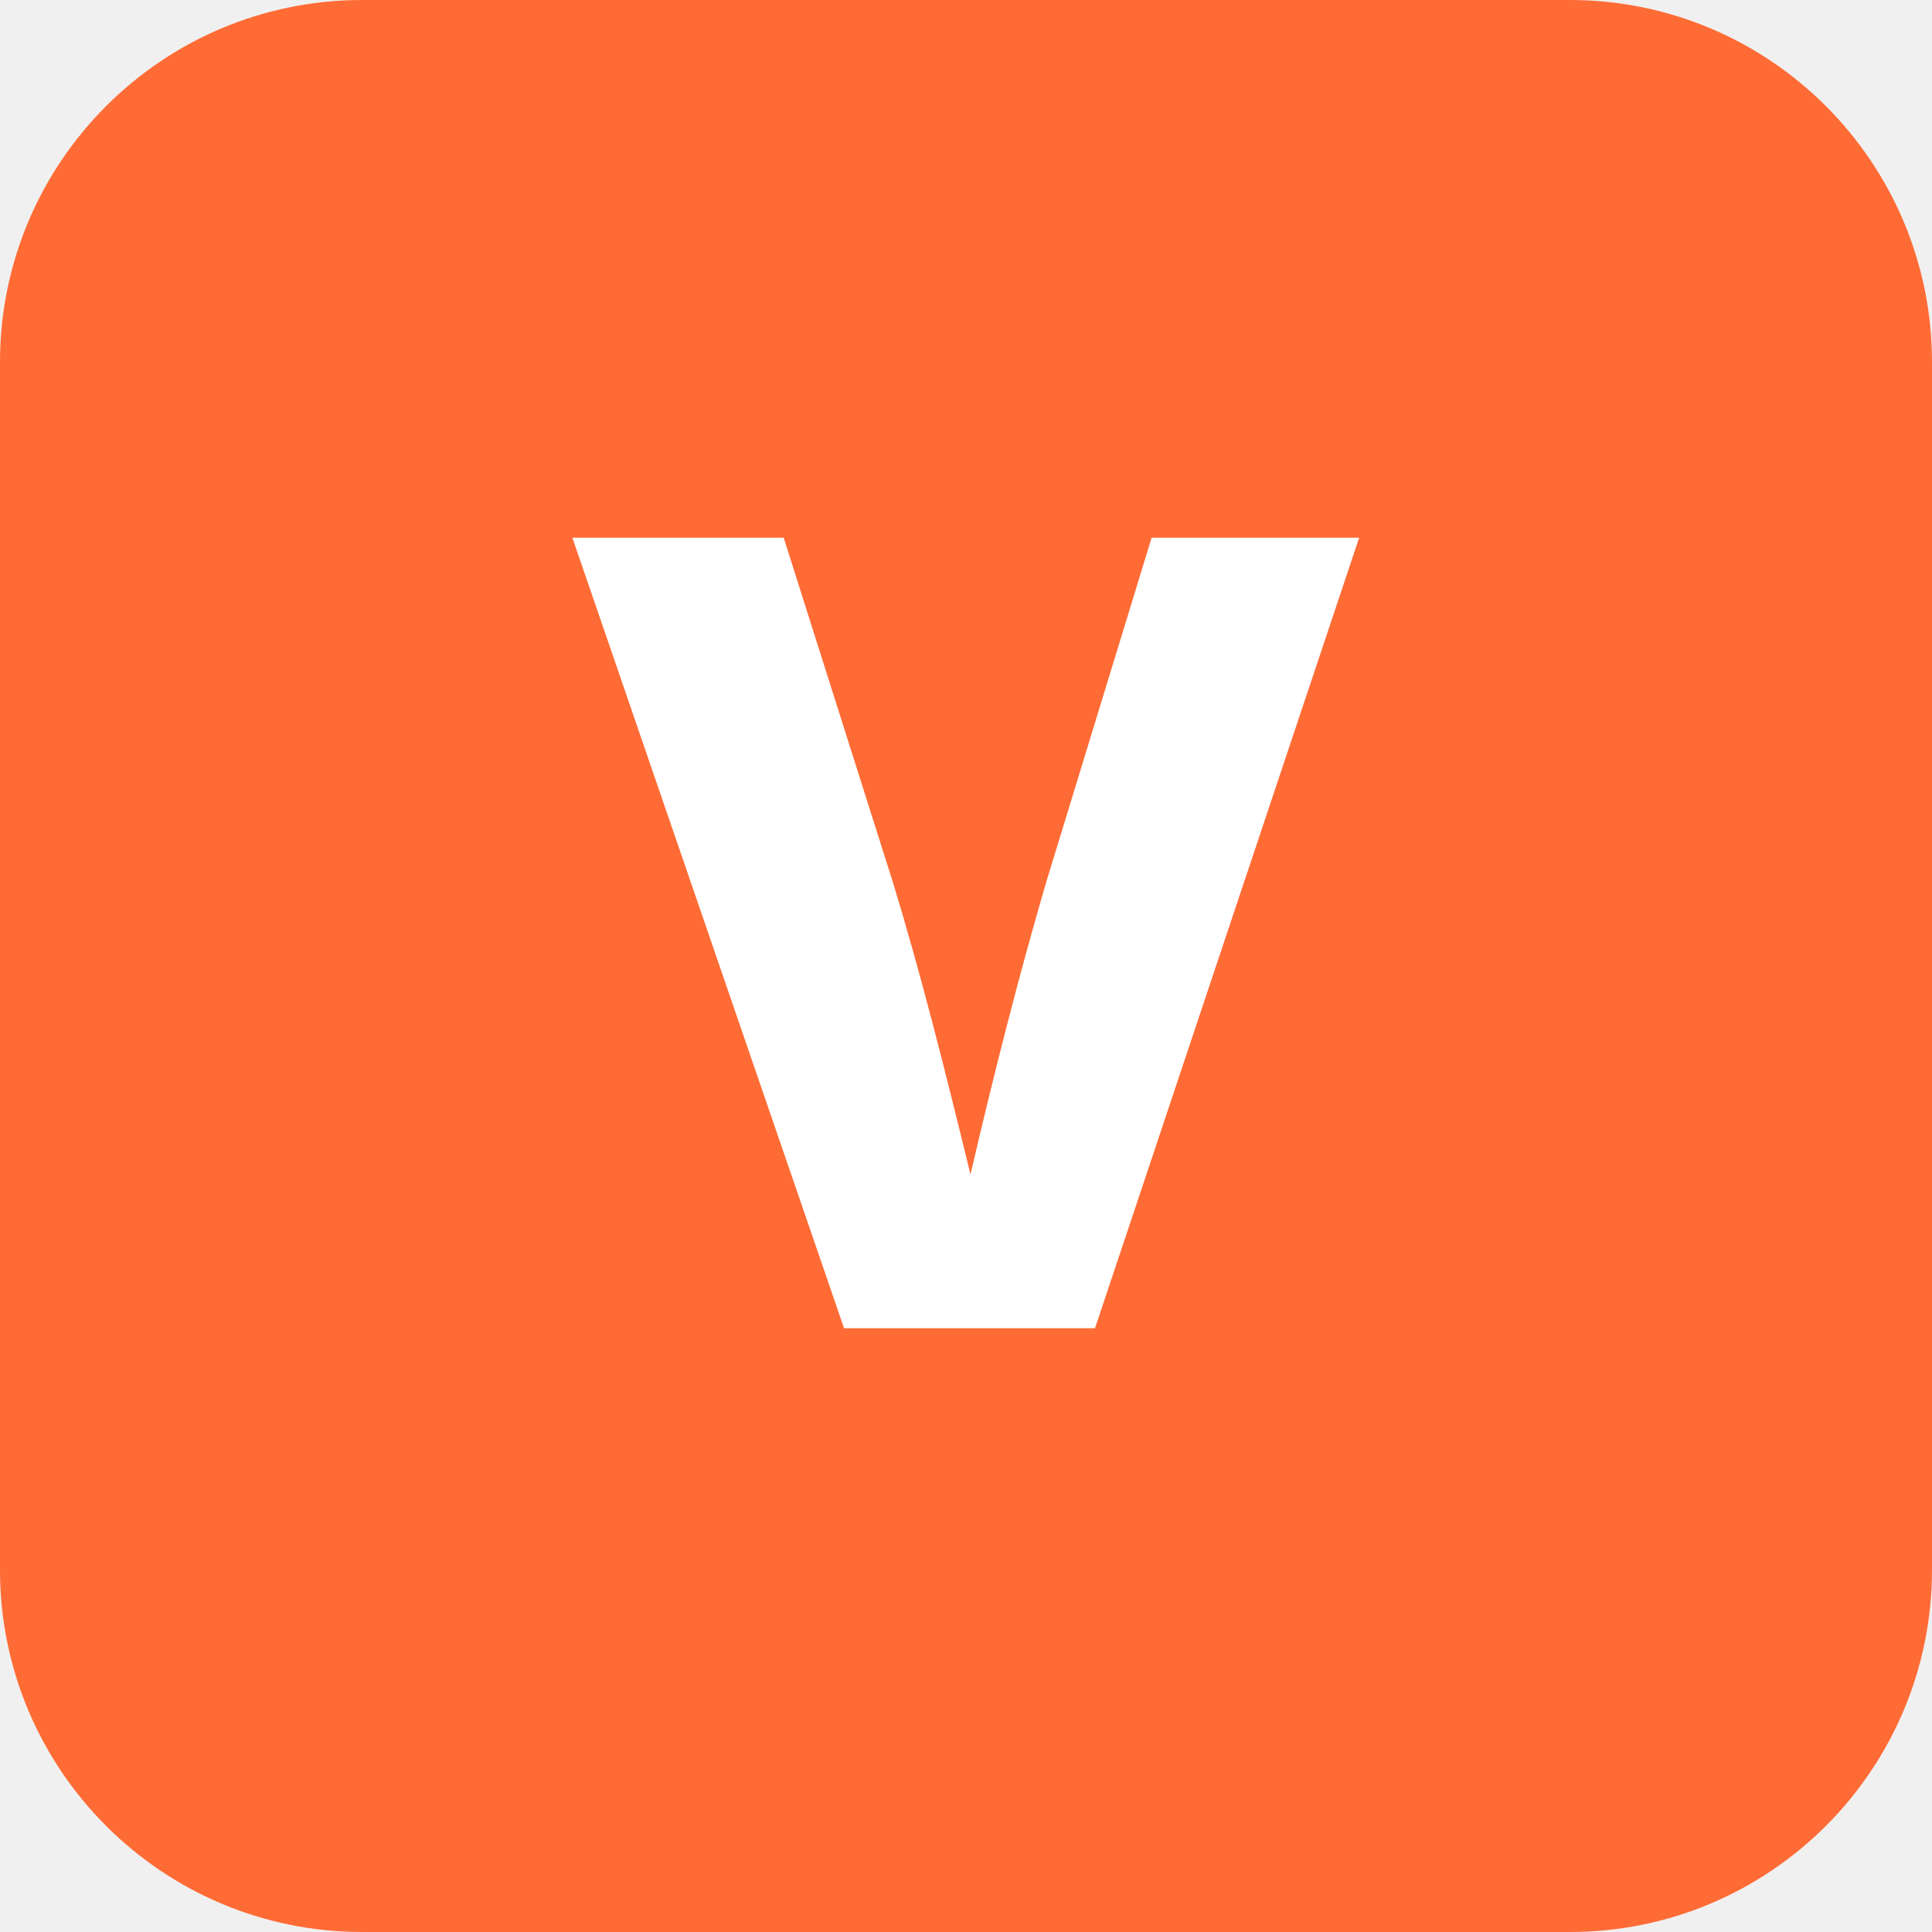
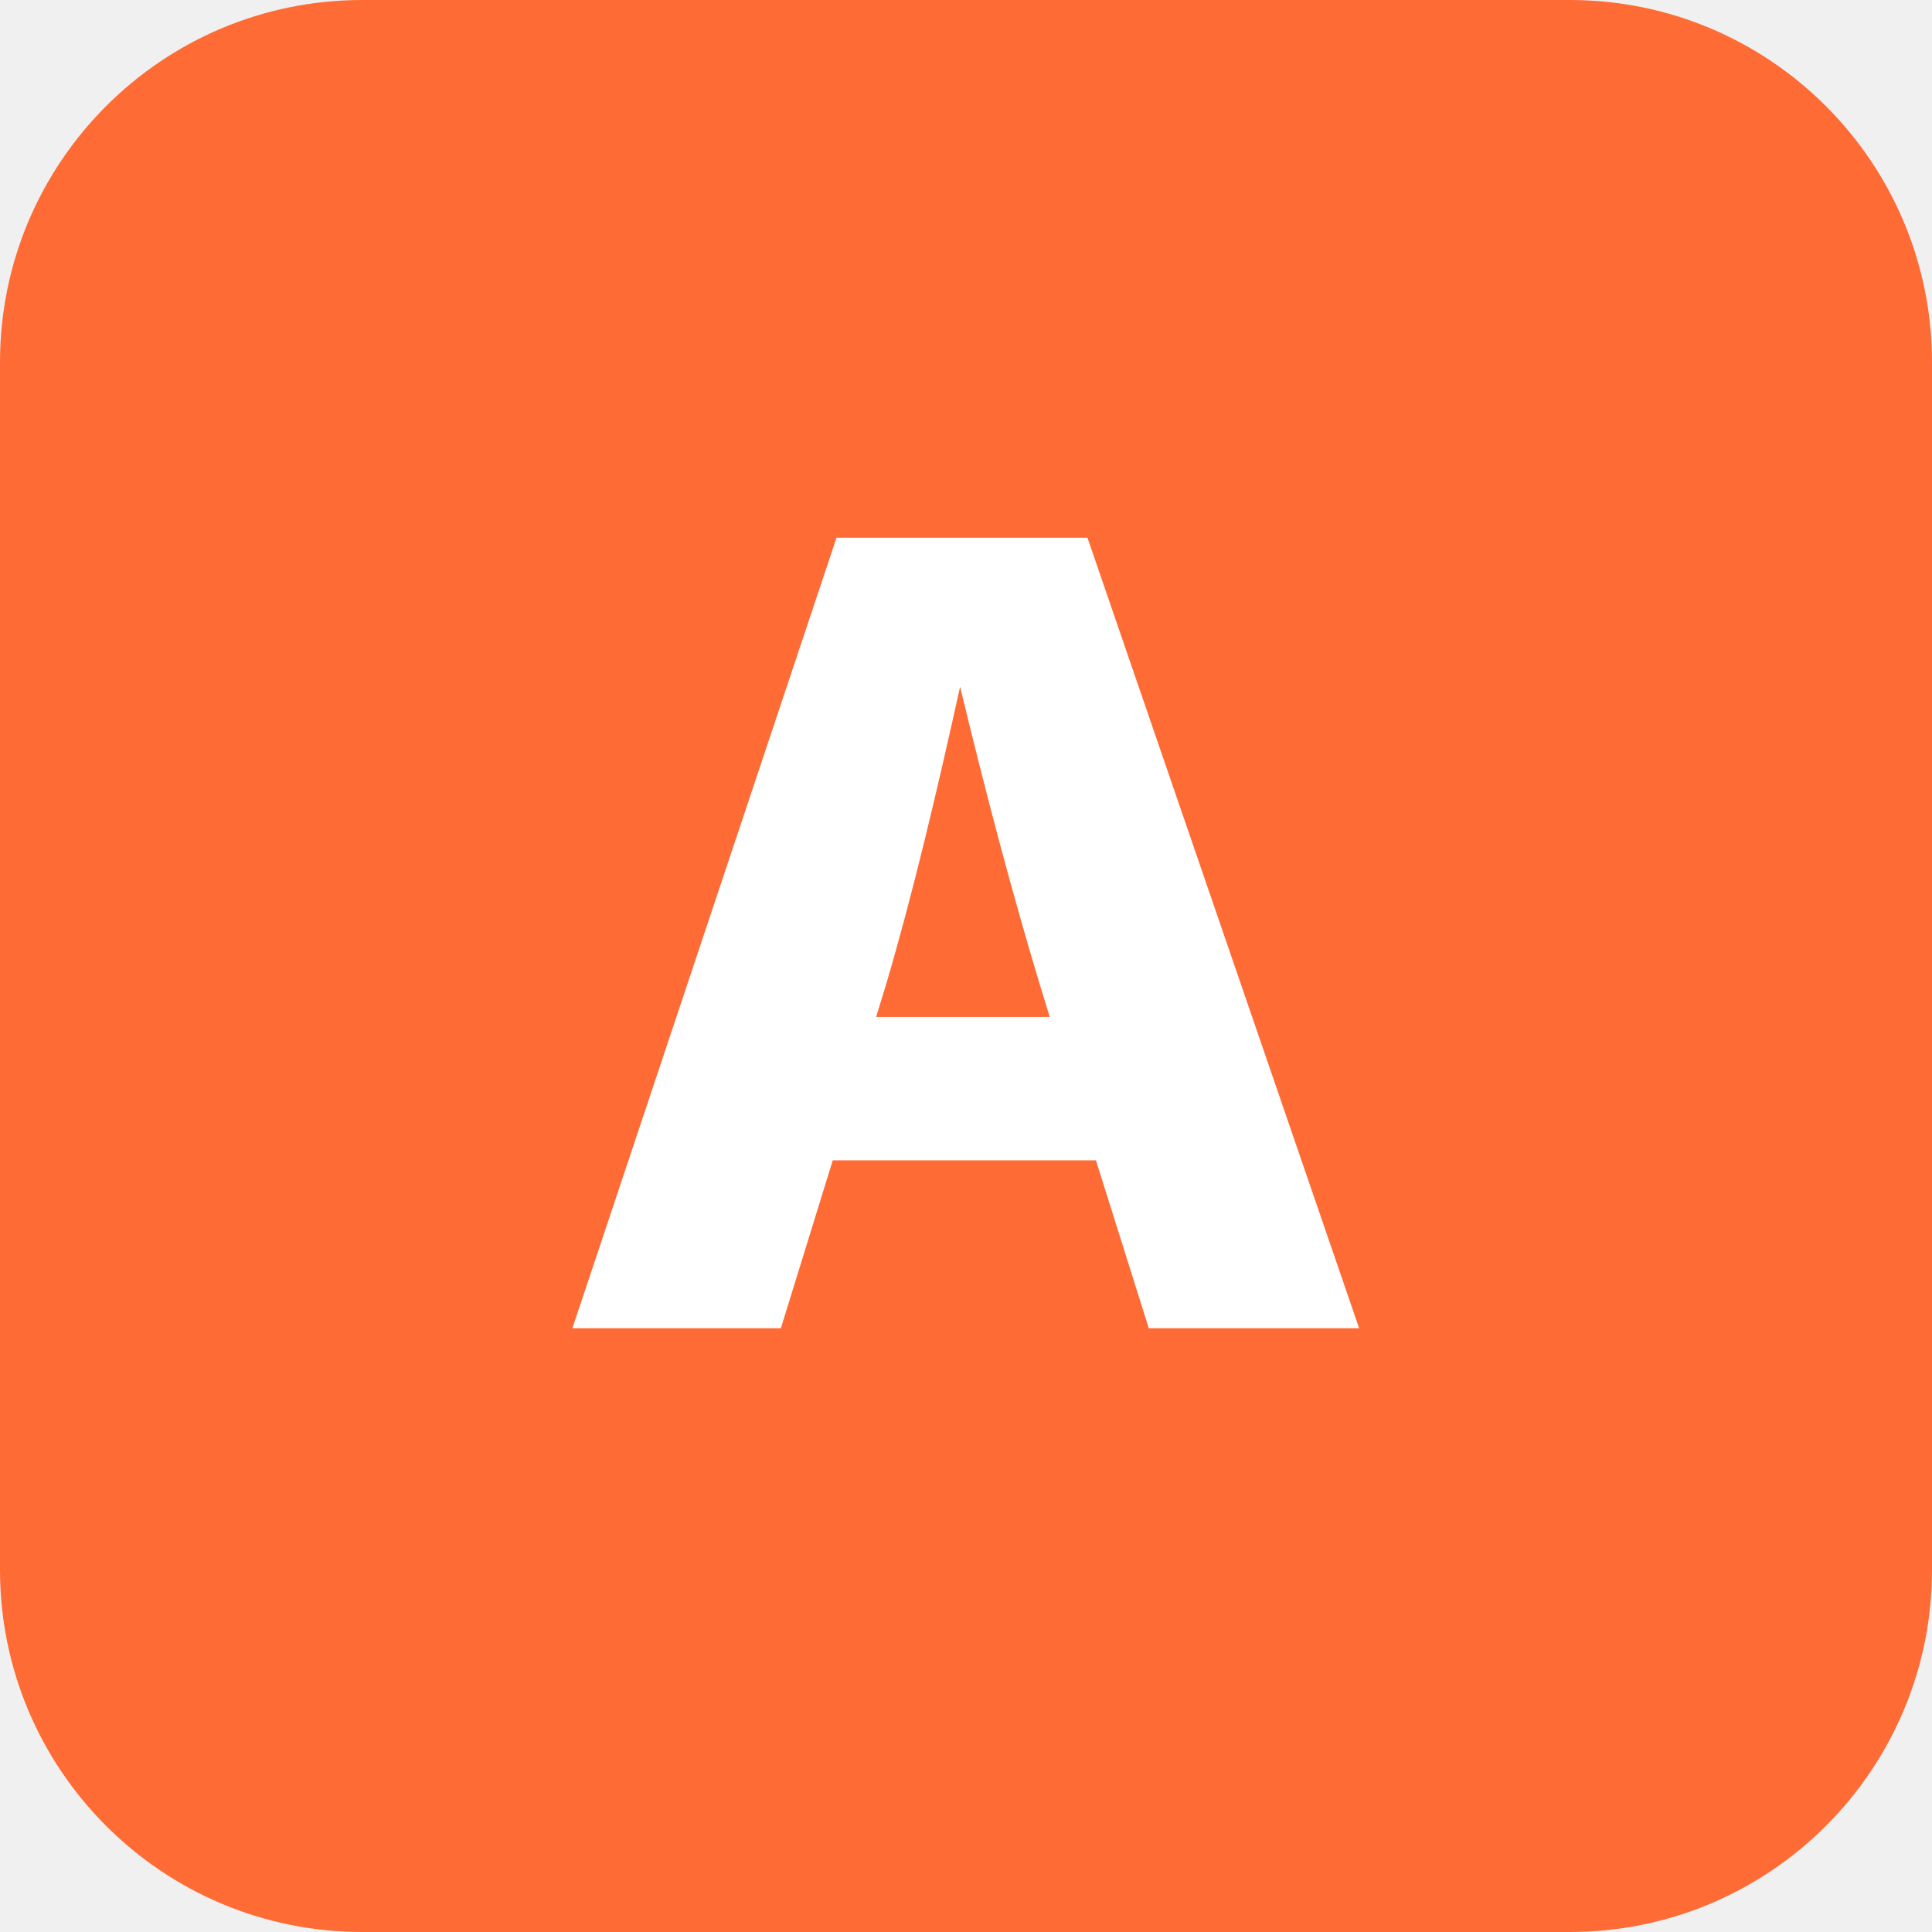
- <svg xmlns="http://www.w3.org/2000/svg" viewBox="0 0 32 32" role="img" aria-label="VidSpring">
+ <svg xmlns="http://www.w3.org/2000/svg" viewBox="0 0 32 32" role="img" aria-label="AdSpring">
  <rect width="32" height="32" rx="6" fill="#ff6b35" />
-   <text x="16" y="22" text-anchor="middle" font-family="Inter, system-ui, sans-serif" font-size="18" font-weight="800" fill="#ffffff">V</text>
+   <text x="16" y="22" text-anchor="middle" font-family="Inter, system-ui, sans-serif" font-size="18" font-weight="800" fill="#ffffff">A</text>
</svg>
